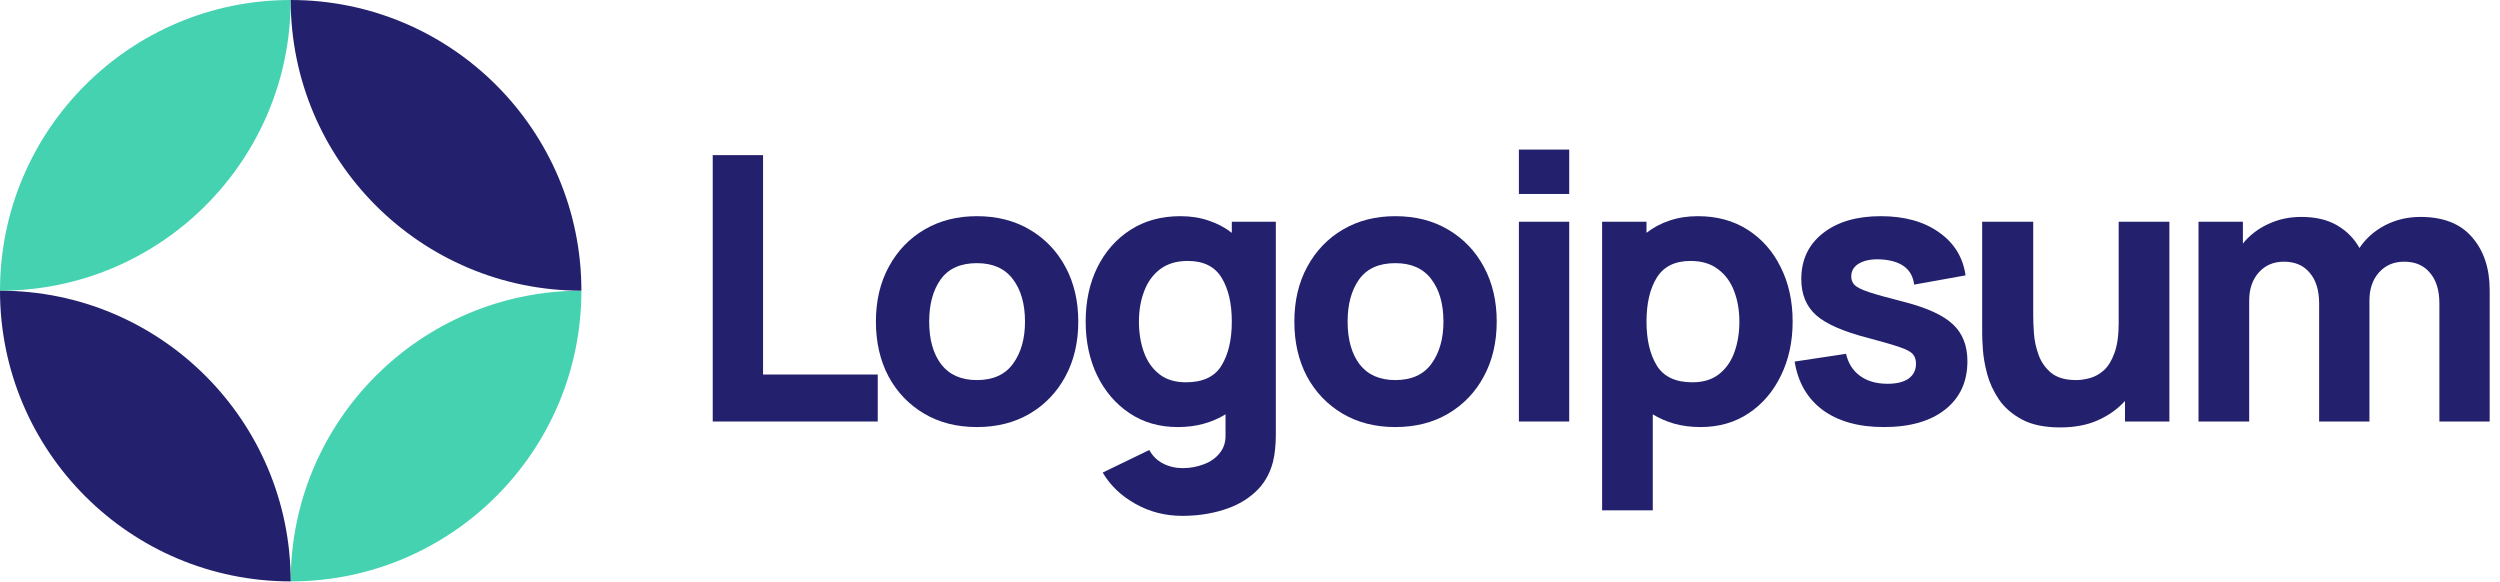
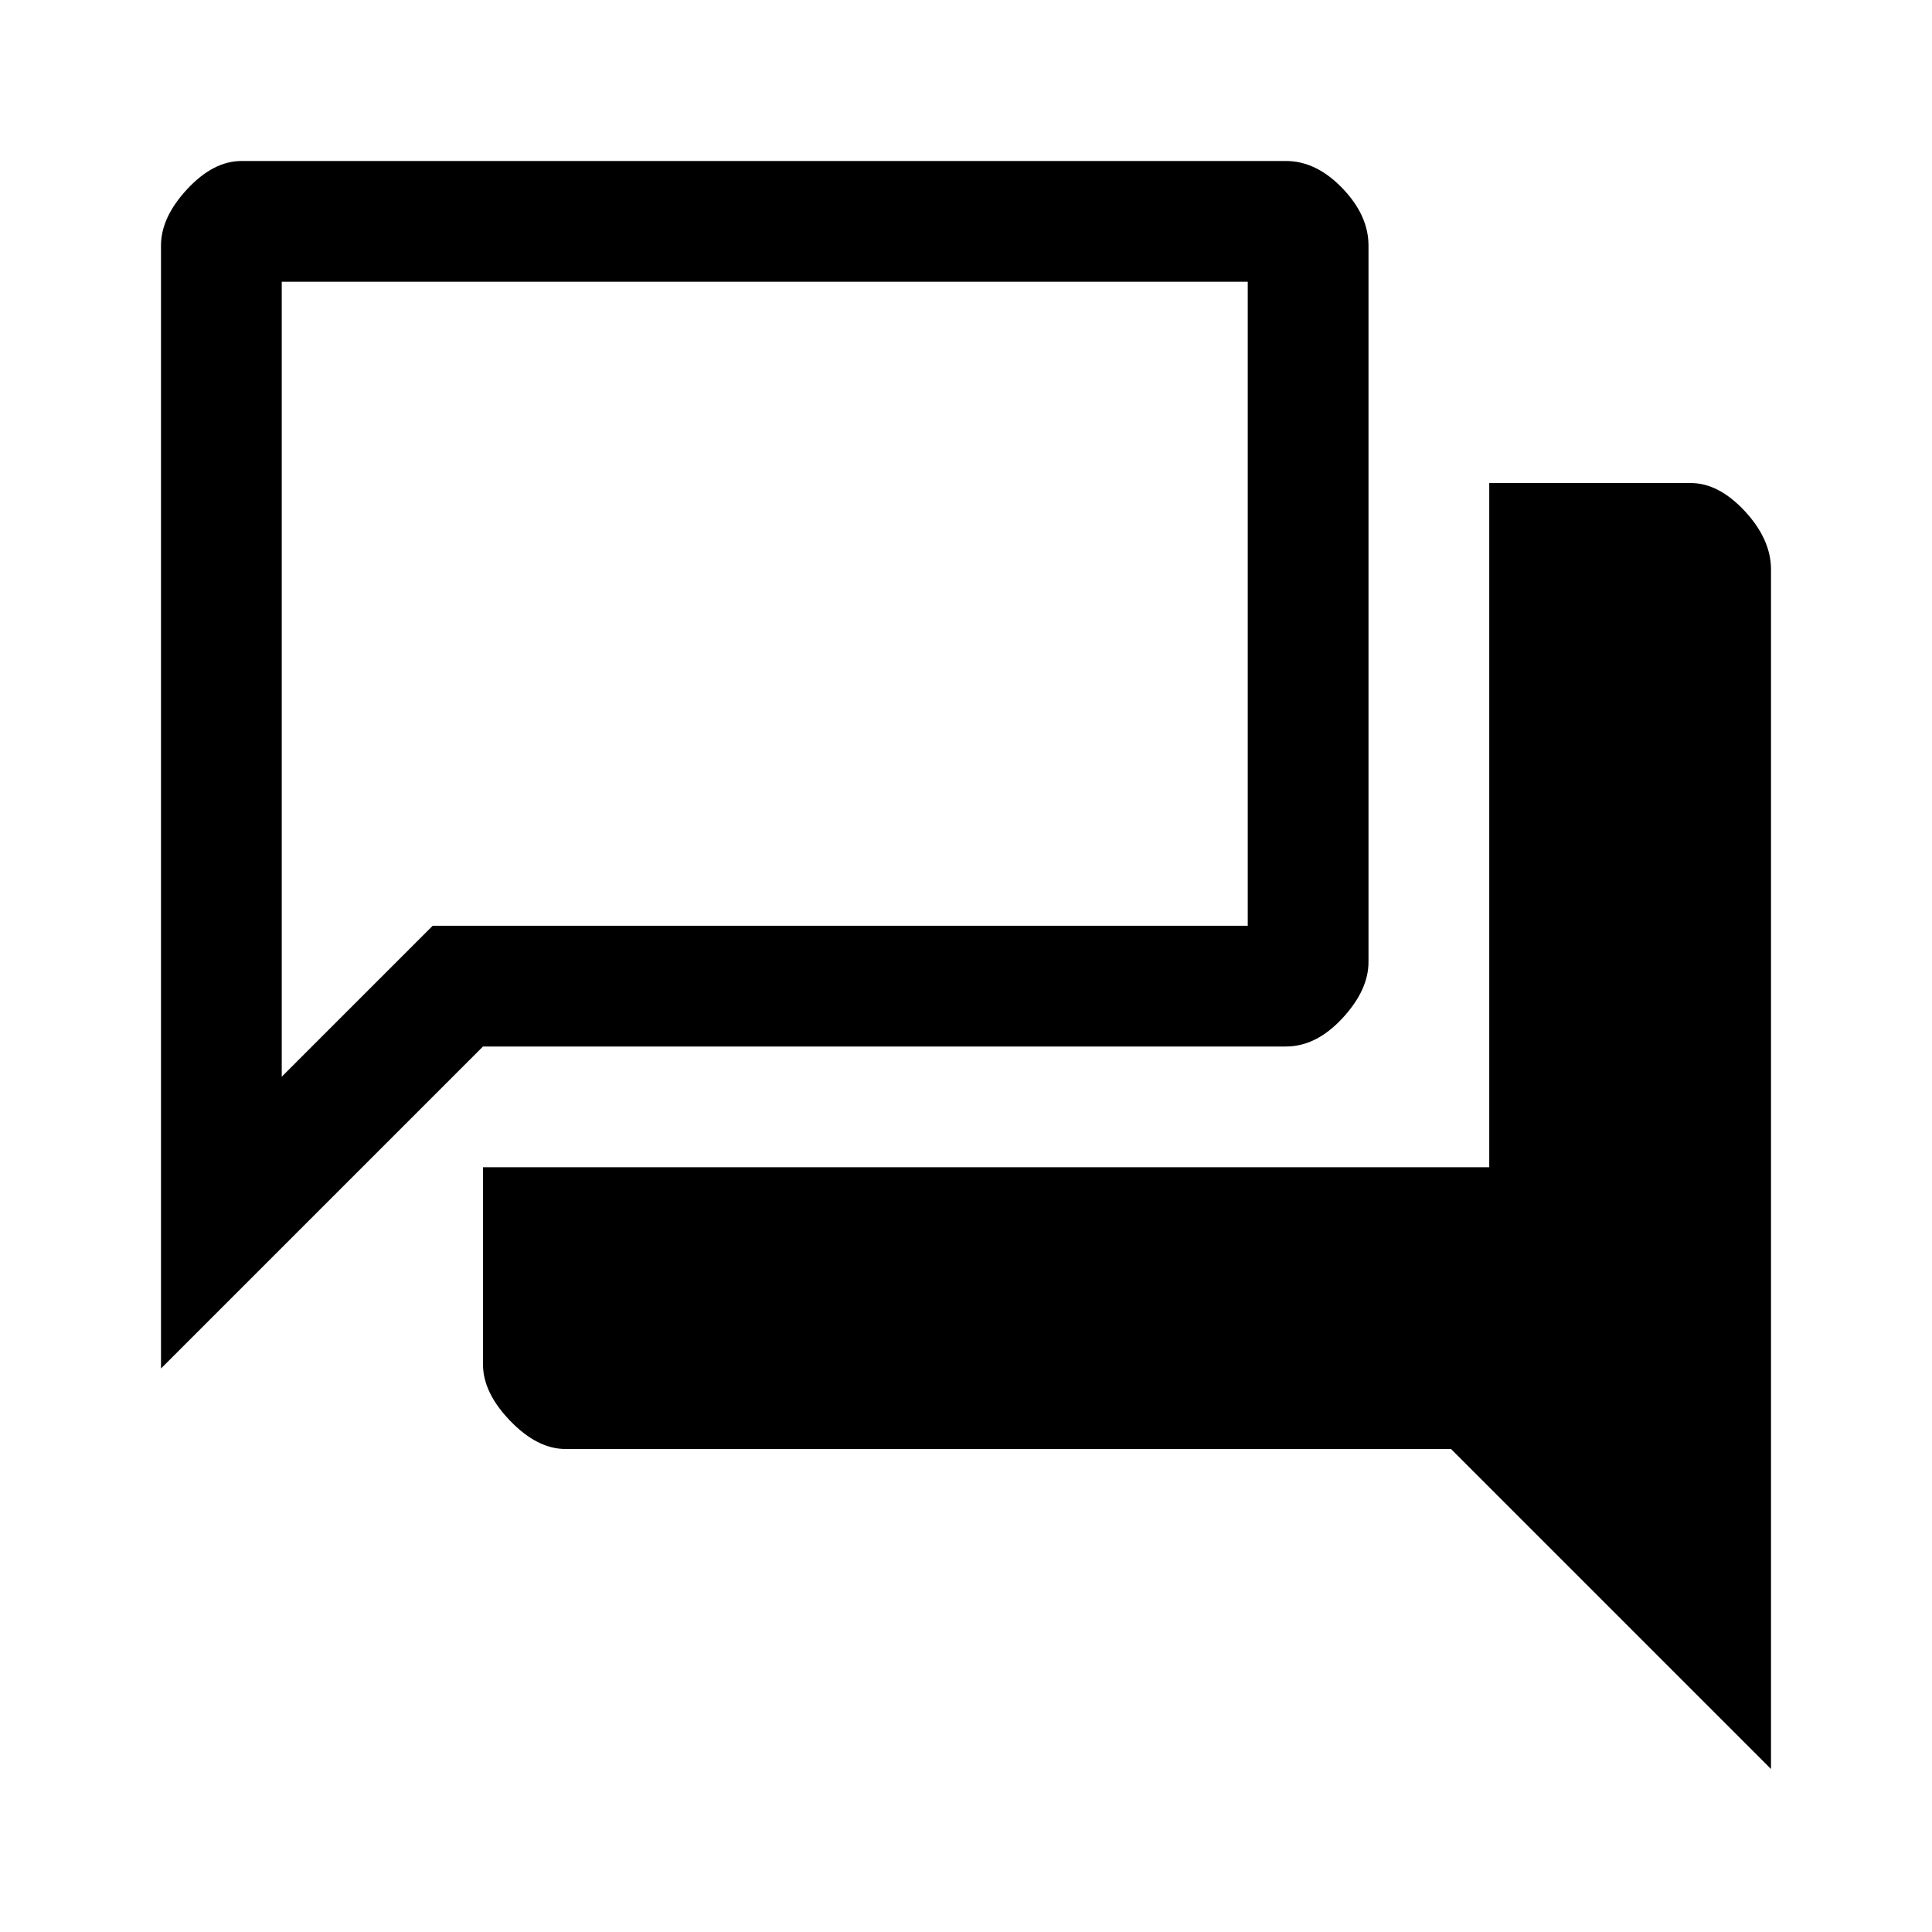
- <svg xmlns="http://www.w3.org/2000/svg" id="logo-44" width="172" height="40" viewBox="0 0 172 40" fill="none">
-   <path d="M49.036 29H60.389V25.767H52.498V10.673H49.036V29Z" fill="#23216E" class="ccompli2" />
-   <path d="M67.211 29.382C68.586 29.382 69.795 29.076 70.839 28.465C71.891 27.846 72.71 26.993 73.295 25.907C73.889 24.813 74.186 23.553 74.186 22.127C74.186 20.71 73.893 19.459 73.308 18.373C72.722 17.278 71.903 16.421 70.851 15.802C69.808 15.182 68.594 14.873 67.211 14.873C65.854 14.873 64.653 15.178 63.609 15.789C62.566 16.4 61.747 17.253 61.153 18.347C60.559 19.433 60.262 20.693 60.262 22.127C60.262 23.544 60.551 24.8 61.128 25.895C61.713 26.981 62.528 27.833 63.571 28.453C64.615 29.072 65.828 29.382 67.211 29.382ZM67.211 26.149C66.134 26.149 65.315 25.788 64.755 25.067C64.203 24.338 63.928 23.358 63.928 22.127C63.928 20.931 64.191 19.964 64.717 19.225C65.251 18.479 66.083 18.105 67.211 18.105C68.306 18.105 69.129 18.47 69.68 19.2C70.24 19.93 70.52 20.905 70.52 22.127C70.52 23.307 70.245 24.274 69.693 25.029C69.15 25.776 68.323 26.149 67.211 26.149Z" fill="#23216E" class="ccompli2" />
-   <path d="M81.032 29.382C81.677 29.382 82.271 29.305 82.814 29.153C83.365 29 83.866 28.784 84.316 28.504V29.891C84.333 30.4 84.201 30.824 83.921 31.164C83.65 31.512 83.285 31.77 82.826 31.94C82.368 32.118 81.88 32.207 81.363 32.207C80.879 32.207 80.43 32.101 80.014 31.889C79.606 31.677 79.293 31.367 79.072 30.96L75.865 32.513C76.391 33.404 77.142 34.121 78.117 34.664C79.093 35.215 80.166 35.491 81.337 35.491C82.347 35.491 83.285 35.355 84.15 35.084C85.016 34.821 85.745 34.418 86.339 33.874C86.942 33.331 87.353 32.64 87.574 31.8C87.65 31.503 87.701 31.202 87.727 30.896C87.76 30.599 87.777 30.281 87.777 29.942V15.255H84.748V16.018C84.282 15.653 83.751 15.373 83.157 15.178C82.572 14.975 81.923 14.873 81.21 14.873C79.895 14.873 78.749 15.187 77.774 15.815C76.798 16.442 76.039 17.304 75.496 18.398C74.961 19.484 74.694 20.727 74.694 22.127C74.694 23.502 74.957 24.736 75.483 25.831C76.017 26.925 76.76 27.791 77.71 28.427C78.66 29.064 79.768 29.382 81.032 29.382ZM81.592 26.302C80.845 26.302 80.234 26.115 79.759 25.742C79.284 25.369 78.932 24.868 78.703 24.24C78.474 23.604 78.359 22.899 78.359 22.127C78.359 21.364 78.478 20.668 78.716 20.04C78.953 19.404 79.318 18.899 79.81 18.525C80.311 18.144 80.947 17.953 81.719 17.953C82.805 17.953 83.582 18.339 84.048 19.111C84.515 19.875 84.748 20.88 84.748 22.127C84.748 23.375 84.511 24.384 84.036 25.156C83.569 25.92 82.754 26.302 81.592 26.302Z" fill="#23216E" class="ccompli2" />
-   <path d="M96 29.382C97.374 29.382 98.584 29.076 99.627 28.465C100.679 27.846 101.498 26.993 102.083 25.907C102.677 24.813 102.974 23.553 102.974 22.127C102.974 20.71 102.682 19.459 102.096 18.373C101.511 17.278 100.692 16.421 99.64 15.802C98.596 15.182 97.383 14.873 96 14.873C94.642 14.873 93.442 15.178 92.398 15.789C91.354 16.4 90.536 17.253 89.942 18.347C89.348 19.433 89.051 20.693 89.051 22.127C89.051 23.544 89.339 24.8 89.916 25.895C90.502 26.981 91.316 27.833 92.36 28.453C93.403 29.072 94.617 29.382 96 29.382ZM96 26.149C94.922 26.149 94.103 25.788 93.543 25.067C92.992 24.338 92.716 23.358 92.716 22.127C92.716 20.931 92.979 19.964 93.505 19.225C94.04 18.479 94.871 18.105 96 18.105C97.094 18.105 97.917 18.47 98.469 19.2C99.029 19.93 99.309 20.905 99.309 22.127C99.309 23.307 99.033 24.274 98.482 25.029C97.939 25.776 97.111 26.149 96 26.149Z" fill="#23216E" class="ccompli2" />
-   <path d="M104.5 13.345H107.962V10.291H104.5V13.345ZM104.5 29H107.962V15.255H104.5V29Z" fill="#23216E" class="ccompli2" />
-   <path d="M110.225 35.109H113.712V28.504C114.162 28.784 114.658 29 115.201 29.153C115.753 29.305 116.351 29.382 116.996 29.382C118.26 29.382 119.368 29.064 120.318 28.427C121.268 27.791 122.006 26.925 122.532 25.831C123.067 24.736 123.334 23.502 123.334 22.127C123.334 20.727 123.063 19.484 122.52 18.398C121.985 17.304 121.23 16.442 120.254 15.815C119.278 15.187 118.133 14.873 116.818 14.873C116.105 14.873 115.452 14.975 114.858 15.178C114.272 15.373 113.746 15.653 113.28 16.018V15.255H110.225V35.109ZM116.436 26.302C115.282 26.302 114.468 25.92 113.992 25.156C113.517 24.384 113.28 23.375 113.28 22.127C113.28 20.88 113.513 19.875 113.98 19.111C114.455 18.339 115.231 17.953 116.309 17.953C117.081 17.953 117.713 18.144 118.205 18.525C118.706 18.899 119.075 19.404 119.312 20.04C119.55 20.668 119.669 21.364 119.669 22.127C119.669 22.899 119.554 23.604 119.325 24.24C119.096 24.868 118.744 25.369 118.269 25.742C117.794 26.115 117.183 26.302 116.436 26.302Z" fill="#23216E" class="ccompli2" />
-   <path d="M129.606 29.382C131.404 29.382 132.813 28.979 133.831 28.173C134.849 27.367 135.358 26.259 135.358 24.851C135.358 23.782 135.027 22.938 134.366 22.318C133.712 21.699 132.601 21.185 131.031 20.778C129.962 20.507 129.164 20.286 128.638 20.116C128.121 19.947 127.777 19.781 127.607 19.62C127.446 19.459 127.366 19.259 127.366 19.022C127.366 18.623 127.556 18.318 127.938 18.105C128.329 17.893 128.842 17.808 129.478 17.851C130.827 17.953 131.566 18.53 131.693 19.582L135.231 18.945C135.053 17.698 134.442 16.71 133.398 15.98C132.355 15.242 131.023 14.873 129.402 14.873C127.739 14.873 126.411 15.263 125.418 16.044C124.426 16.824 123.929 17.876 123.929 19.2C123.929 20.252 124.273 21.084 124.96 21.695C125.647 22.297 126.831 22.814 128.511 23.247C129.504 23.51 130.233 23.722 130.7 23.884C131.175 24.045 131.481 24.21 131.616 24.38C131.752 24.541 131.82 24.758 131.82 25.029C131.82 25.462 131.65 25.801 131.311 26.047C130.972 26.285 130.488 26.404 129.86 26.404C129.096 26.404 128.464 26.221 127.964 25.856C127.472 25.491 127.153 24.987 127.009 24.342L123.471 24.876C123.7 26.31 124.345 27.422 125.406 28.211C126.475 28.991 127.875 29.382 129.606 29.382Z" fill="#23216E" class="ccompli2" />
-   <path d="M141.744 29.407C142.737 29.407 143.602 29.242 144.341 28.911C145.079 28.58 145.698 28.139 146.199 27.587V29H149.253V15.255H145.766V22.229C145.766 23.078 145.668 23.765 145.473 24.291C145.287 24.808 145.045 25.203 144.748 25.474C144.451 25.738 144.133 25.916 143.793 26.009C143.454 26.102 143.136 26.149 142.839 26.149C142.101 26.149 141.528 25.984 141.121 25.653C140.722 25.322 140.433 24.91 140.255 24.418C140.077 23.926 139.971 23.438 139.937 22.954C139.903 22.462 139.886 22.059 139.886 21.745V15.255H136.373V22.967C136.373 23.196 136.39 23.561 136.424 24.062C136.458 24.562 136.556 25.118 136.717 25.729C136.878 26.331 137.145 26.913 137.519 27.473C137.901 28.033 138.431 28.495 139.11 28.86C139.788 29.225 140.667 29.407 141.744 29.407Z" fill="#23216E" class="ccompli2" />
-   <path d="M151.258 29H154.745V20.676C154.745 19.887 154.961 19.247 155.394 18.755C155.835 18.254 156.416 18.004 157.138 18.004C157.893 18.004 158.483 18.258 158.907 18.767C159.339 19.268 159.556 19.972 159.556 20.88V29H163.018V20.676C163.018 19.887 163.234 19.247 163.667 18.755C164.108 18.254 164.689 18.004 165.41 18.004C166.166 18.004 166.755 18.258 167.179 18.767C167.612 19.268 167.829 19.972 167.829 20.88V29H171.29V19.964C171.29 18.462 170.887 17.248 170.081 16.324C169.284 15.39 168.1 14.924 166.53 14.924C165.648 14.924 164.838 15.114 164.099 15.496C163.361 15.878 162.772 16.4 162.33 17.062C161.974 16.417 161.465 15.899 160.803 15.509C160.141 15.119 159.318 14.924 158.334 14.924C157.502 14.924 156.739 15.089 156.043 15.42C155.347 15.742 154.77 16.188 154.312 16.756V15.255H151.258V29Z" fill="#23216E" class="ccompli2" />
-   <path d="M20 0C8.954 0 0 8.954 0 20C11.046 20 20 11.046 20 0Z" fill="#45D2B0" class="ccustom" />
-   <path d="M20 40C31.046 40 40 31.046 40 20C28.954 20 20 28.954 20 40Z" fill="#45D2B0" class="ccustom" />
-   <path d="M20 0C31.046 0 40 8.954 40 20C28.954 20 20 11.046 20 0Z" fill="#23216E" class="ccompli2" />
-   <path d="M20 40C8.954 40 -9.65645e-07 31.046 0 20C11.046 20 20 28.954 20 40Z" fill="#23216E" class="ccompli2" />
+ <svg xmlns="http://www.w3.org/2000/svg" height="48" width="48">
+   <path d="M4 34V6.1q0-.7.65-1.4T6 4h25.95q.75 0 1.4.675Q34 5.35 34 6.1v17.8q0 .7-.65 1.4t-1.4.7H12Zm10.05 2q-.7 0-1.375-.7T12 33.9V29h25V12h5q.7 0 1.35.7.65.7.65 1.45v29.8L36.05 36ZM31 7H7v19.75L10.75 23H31ZM7 7v19.75Z" />
</svg>
